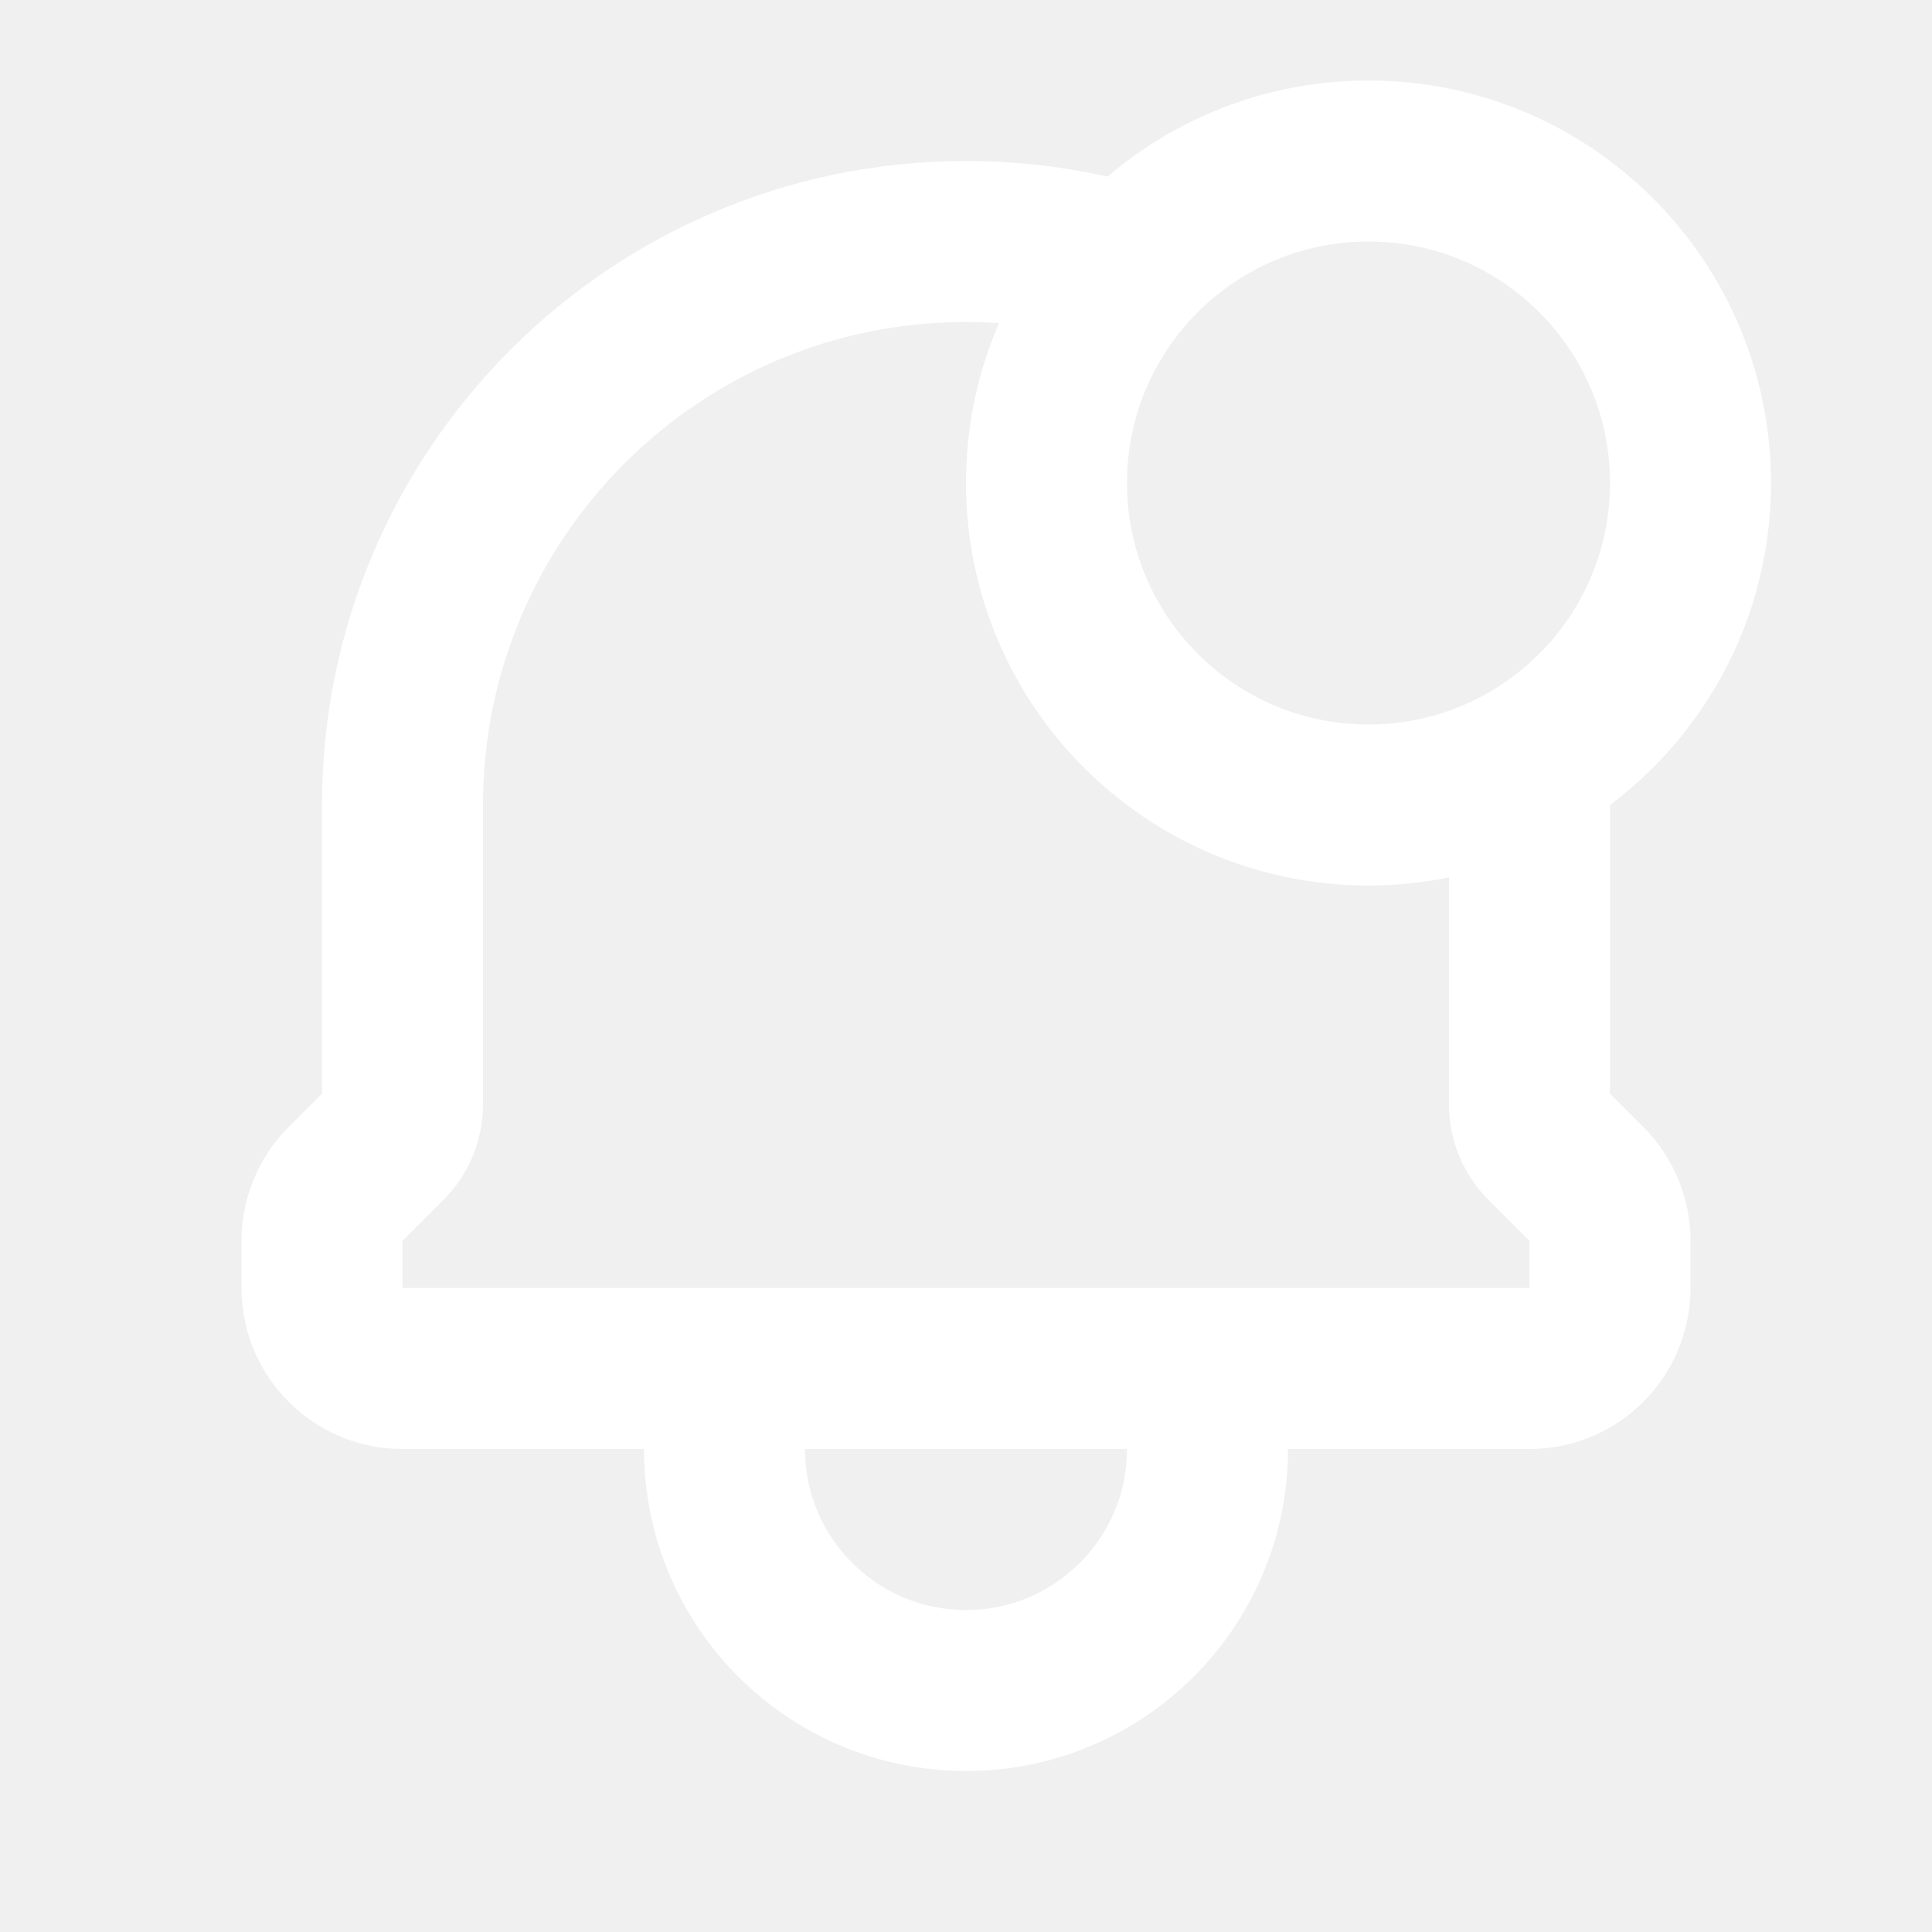
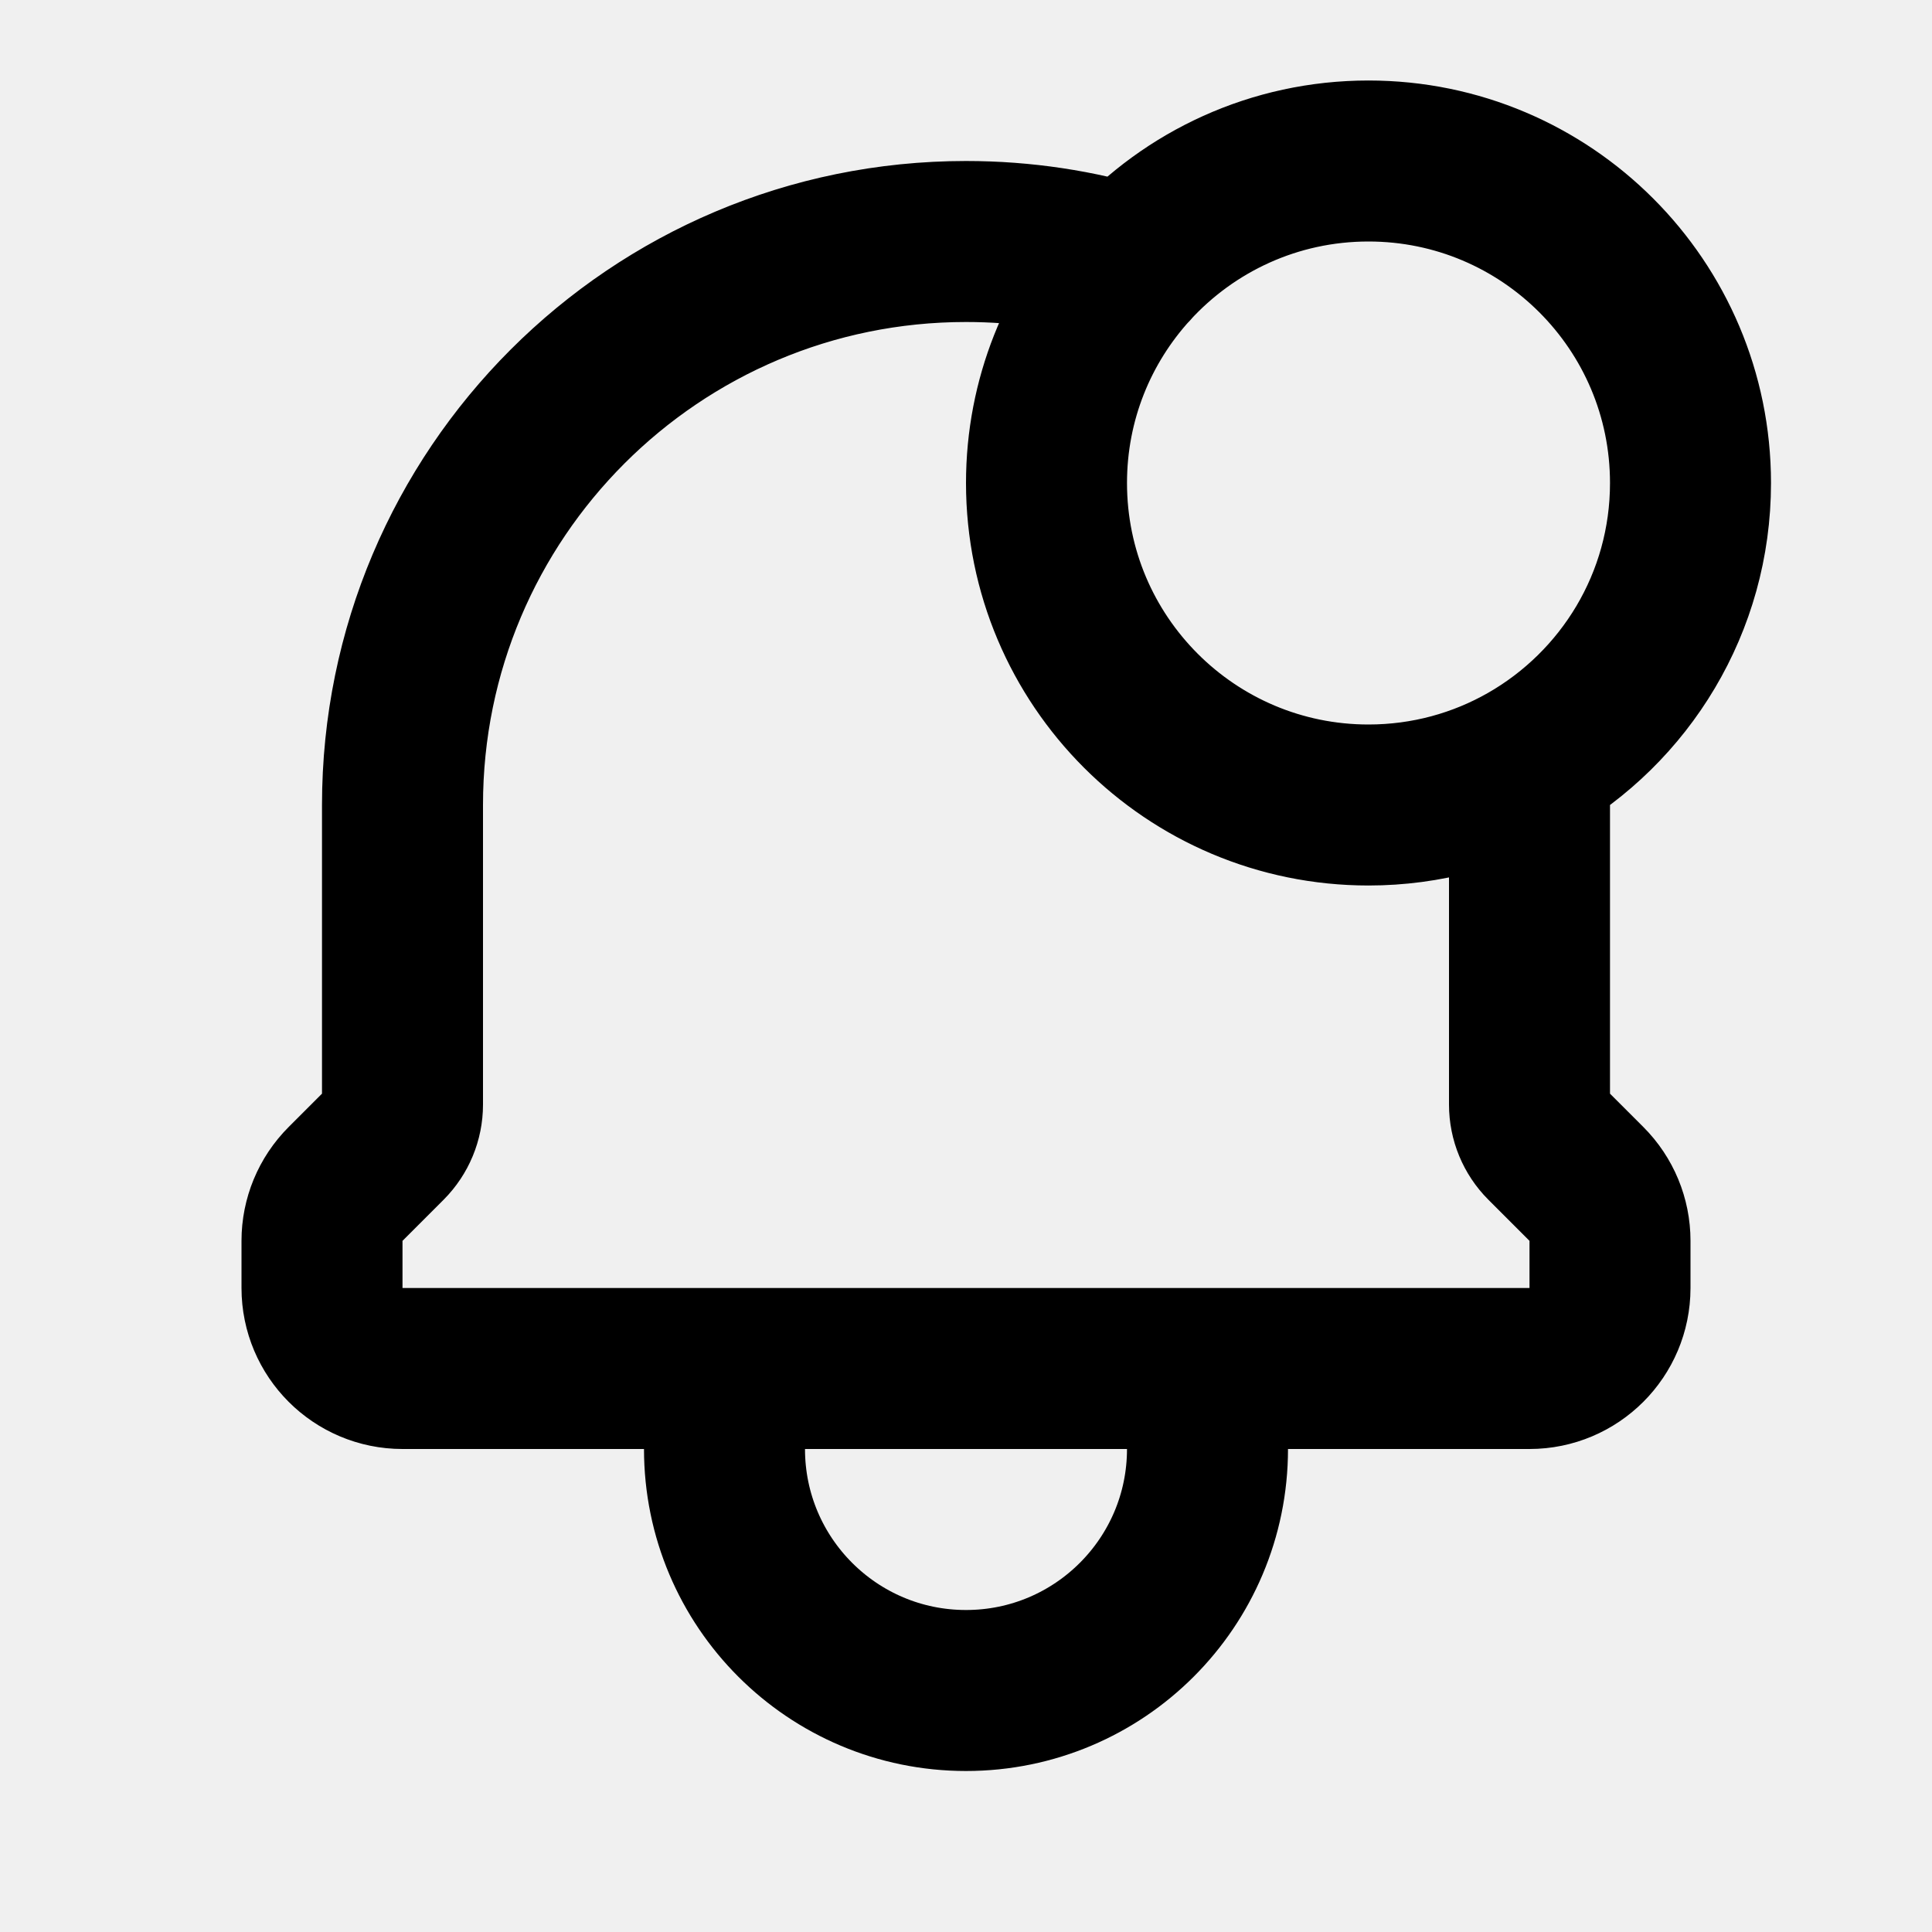
<svg xmlns="http://www.w3.org/2000/svg" width="24" height="24" viewBox="0 0 24 24" fill="none">
-   <path d="M15 17V18C15 19.657 13.657 21 12 21C10.343 21 9 19.657 9 18V17M15 17L9 17M15 17H19C19.552 17 20 16.552 20 16V15.414C20 15.149 19.895 14.895 19.707 14.707L19.196 14.196C19.071 14.071 19 13.9 19 13.722V10C19 9.824 18.994 9.649 18.98 9.476M9 17L5 17C4.448 17 4 16.552 4 16V15.414C4 15.149 4.105 14.895 4.293 14.707L4.804 14.196C4.929 14.07 5 13.9 5 13.722V10C5 6.134 8.134 3 12 3C12.712 3 13.398 3.106 14.045 3.304M18.98 9.476C20.187 8.787 21 7.489 21 6C21 3.791 19.209 2 17 2C15.83 2 14.777 2.503 14.045 3.304M18.98 9.476C18.397 9.809 17.721 10 17 10C14.791 10 13 8.209 13 6C13 4.961 13.396 4.015 14.045 3.304M18.98 9.476C18.98 9.476 18.98 9.476 18.98 9.476ZM14.045 3.304C14.046 3.304 14.046 3.304 14.047 3.304" stroke="white" stroke-width="2" stroke-linecap="round" stroke-linejoin="round" />
+   <path d="M15 17V18C15 19.657 13.657 21 12 21C10.343 21 9 19.657 9 18V17M15 17L9 17M15 17H19C19.552 17 20 16.552 20 16V15.414C20 15.149 19.895 14.895 19.707 14.707L19.196 14.196C19.071 14.071 19 13.9 19 13.722V10C19 9.824 18.994 9.649 18.98 9.476M9 17L5 17C4.448 17 4 16.552 4 16V15.414C4 15.149 4.105 14.895 4.293 14.707L4.804 14.196C4.929 14.07 5 13.9 5 13.722V10C5 6.134 8.134 3 12 3C12.712 3 13.398 3.106 14.045 3.304M18.98 9.476C20.187 8.787 21 7.489 21 6C21 3.791 19.209 2 17 2C15.83 2 14.777 2.503 14.045 3.304M18.98 9.476C18.397 9.809 17.721 10 17 10C14.791 10 13 8.209 13 6C13 4.961 13.396 4.015 14.045 3.304M18.98 9.476C18.98 9.476 18.98 9.476 18.98 9.476ZM14.045 3.304C14.046 3.304 14.046 3.304 14.047 3.304" stroke="currentColor" stroke-width="2" stroke-linecap="round" stroke-linejoin="round" />
</svg>
